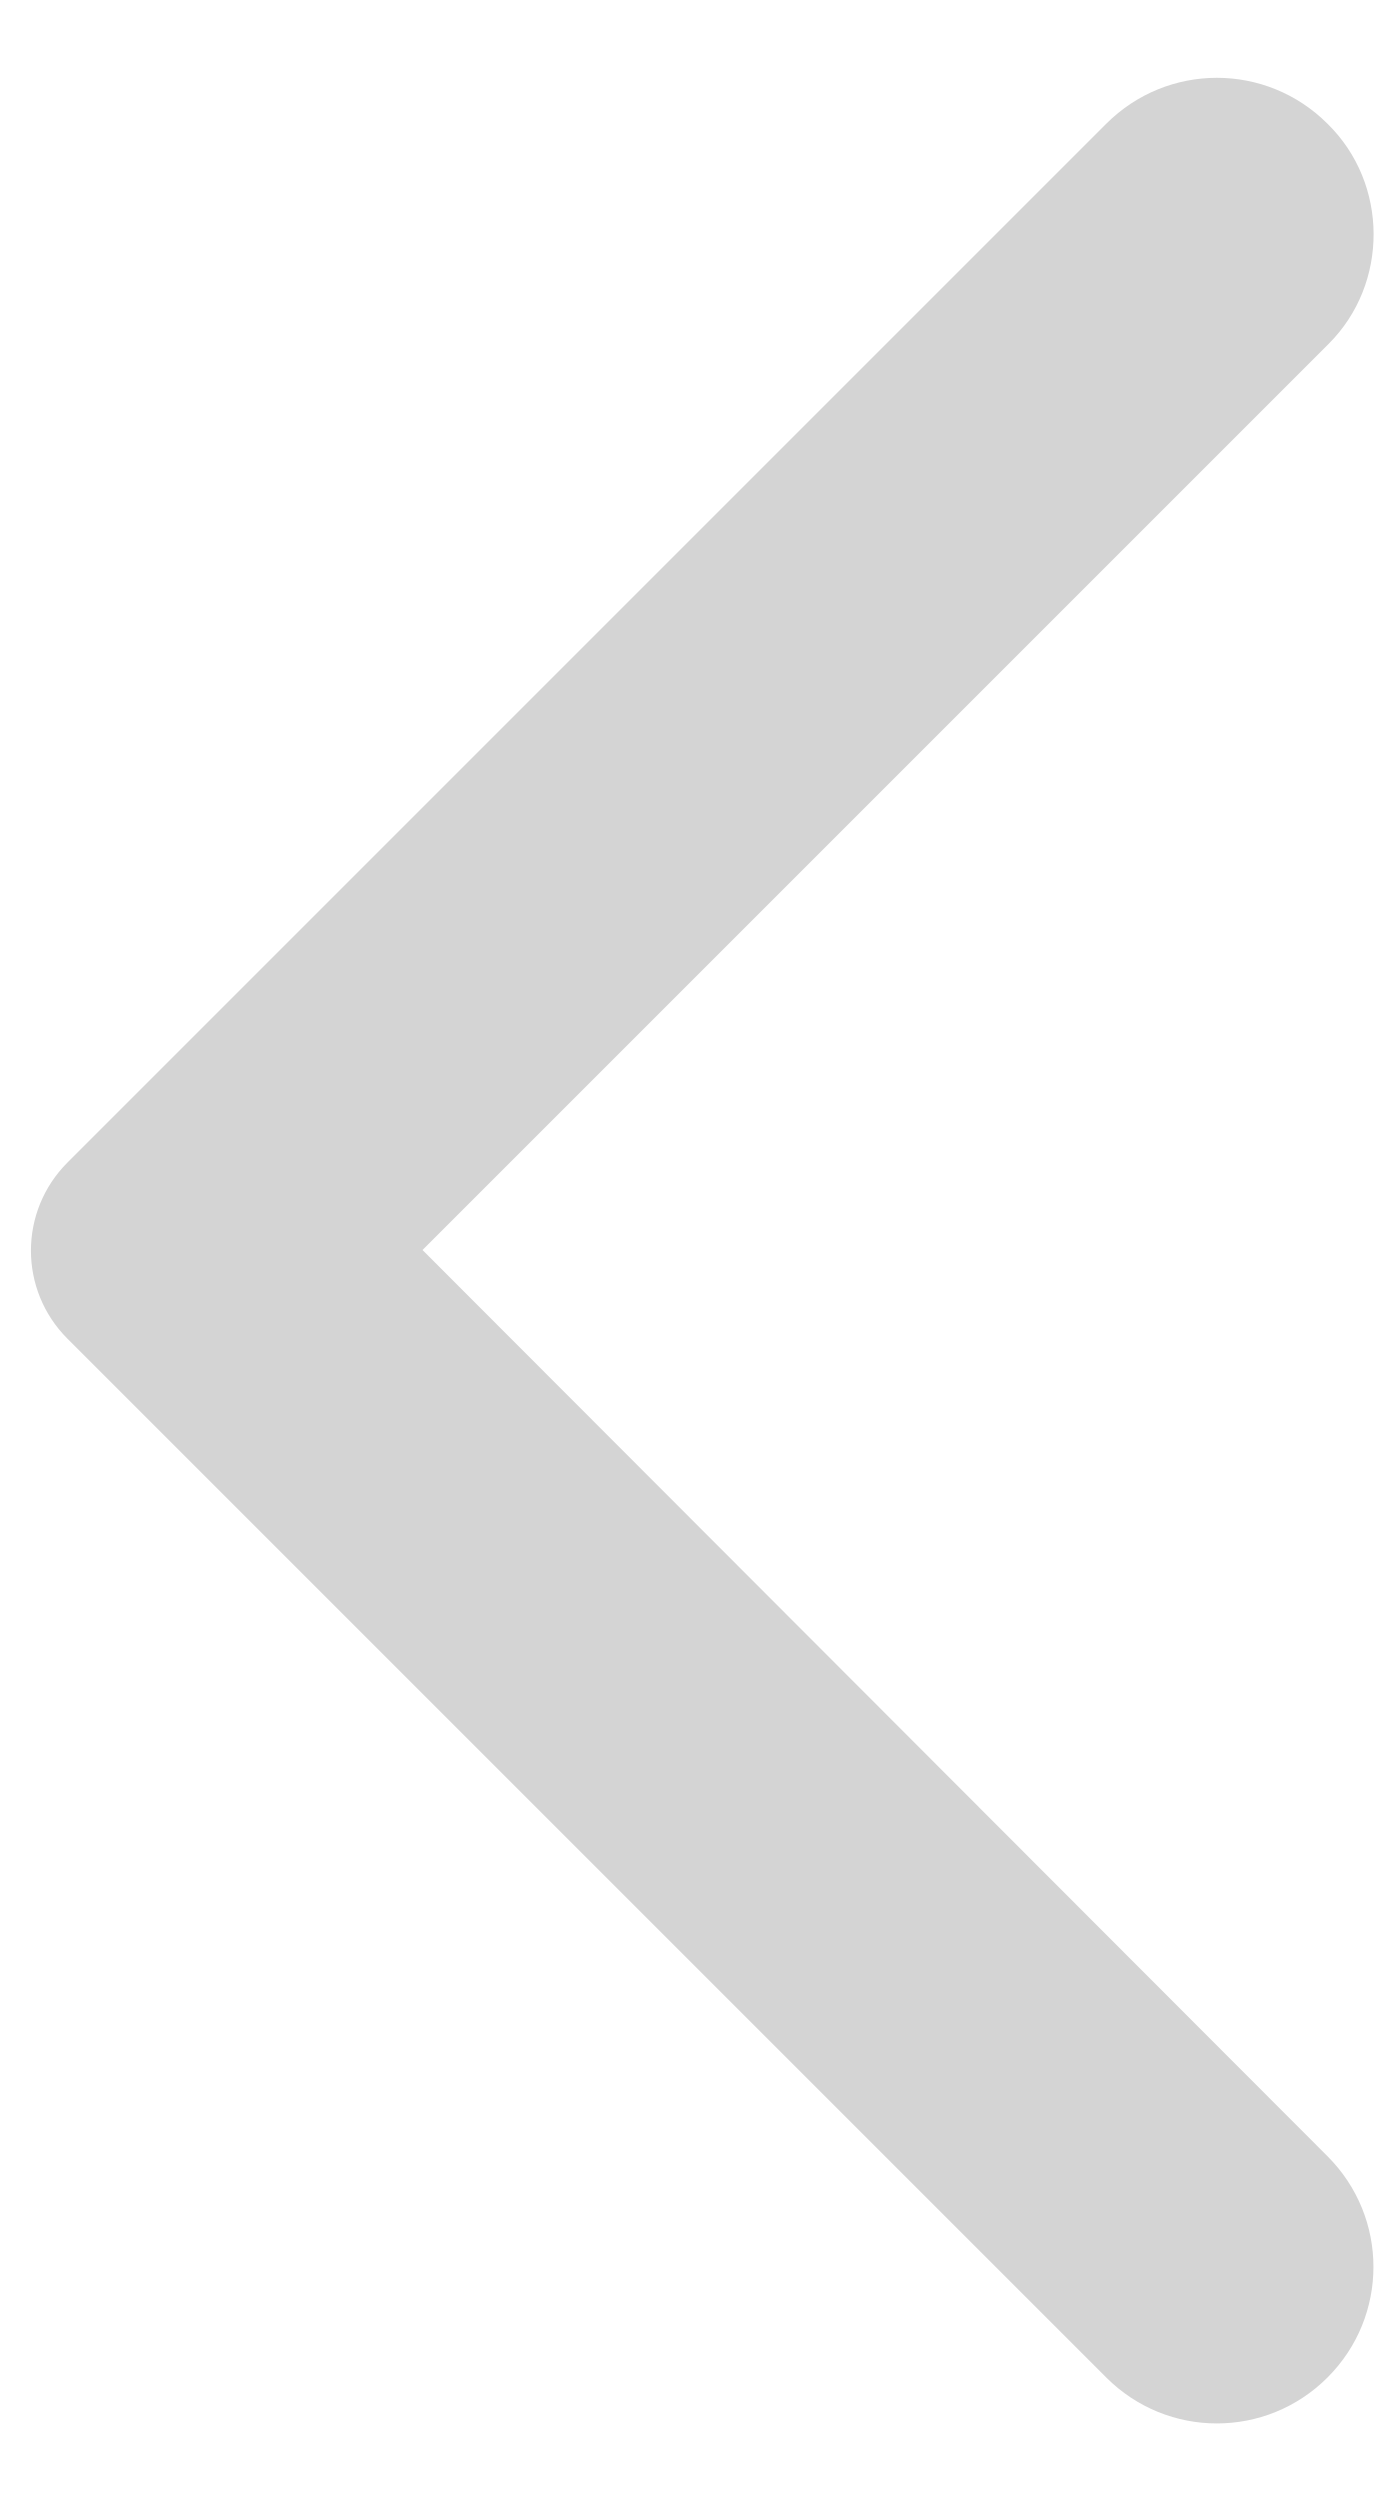
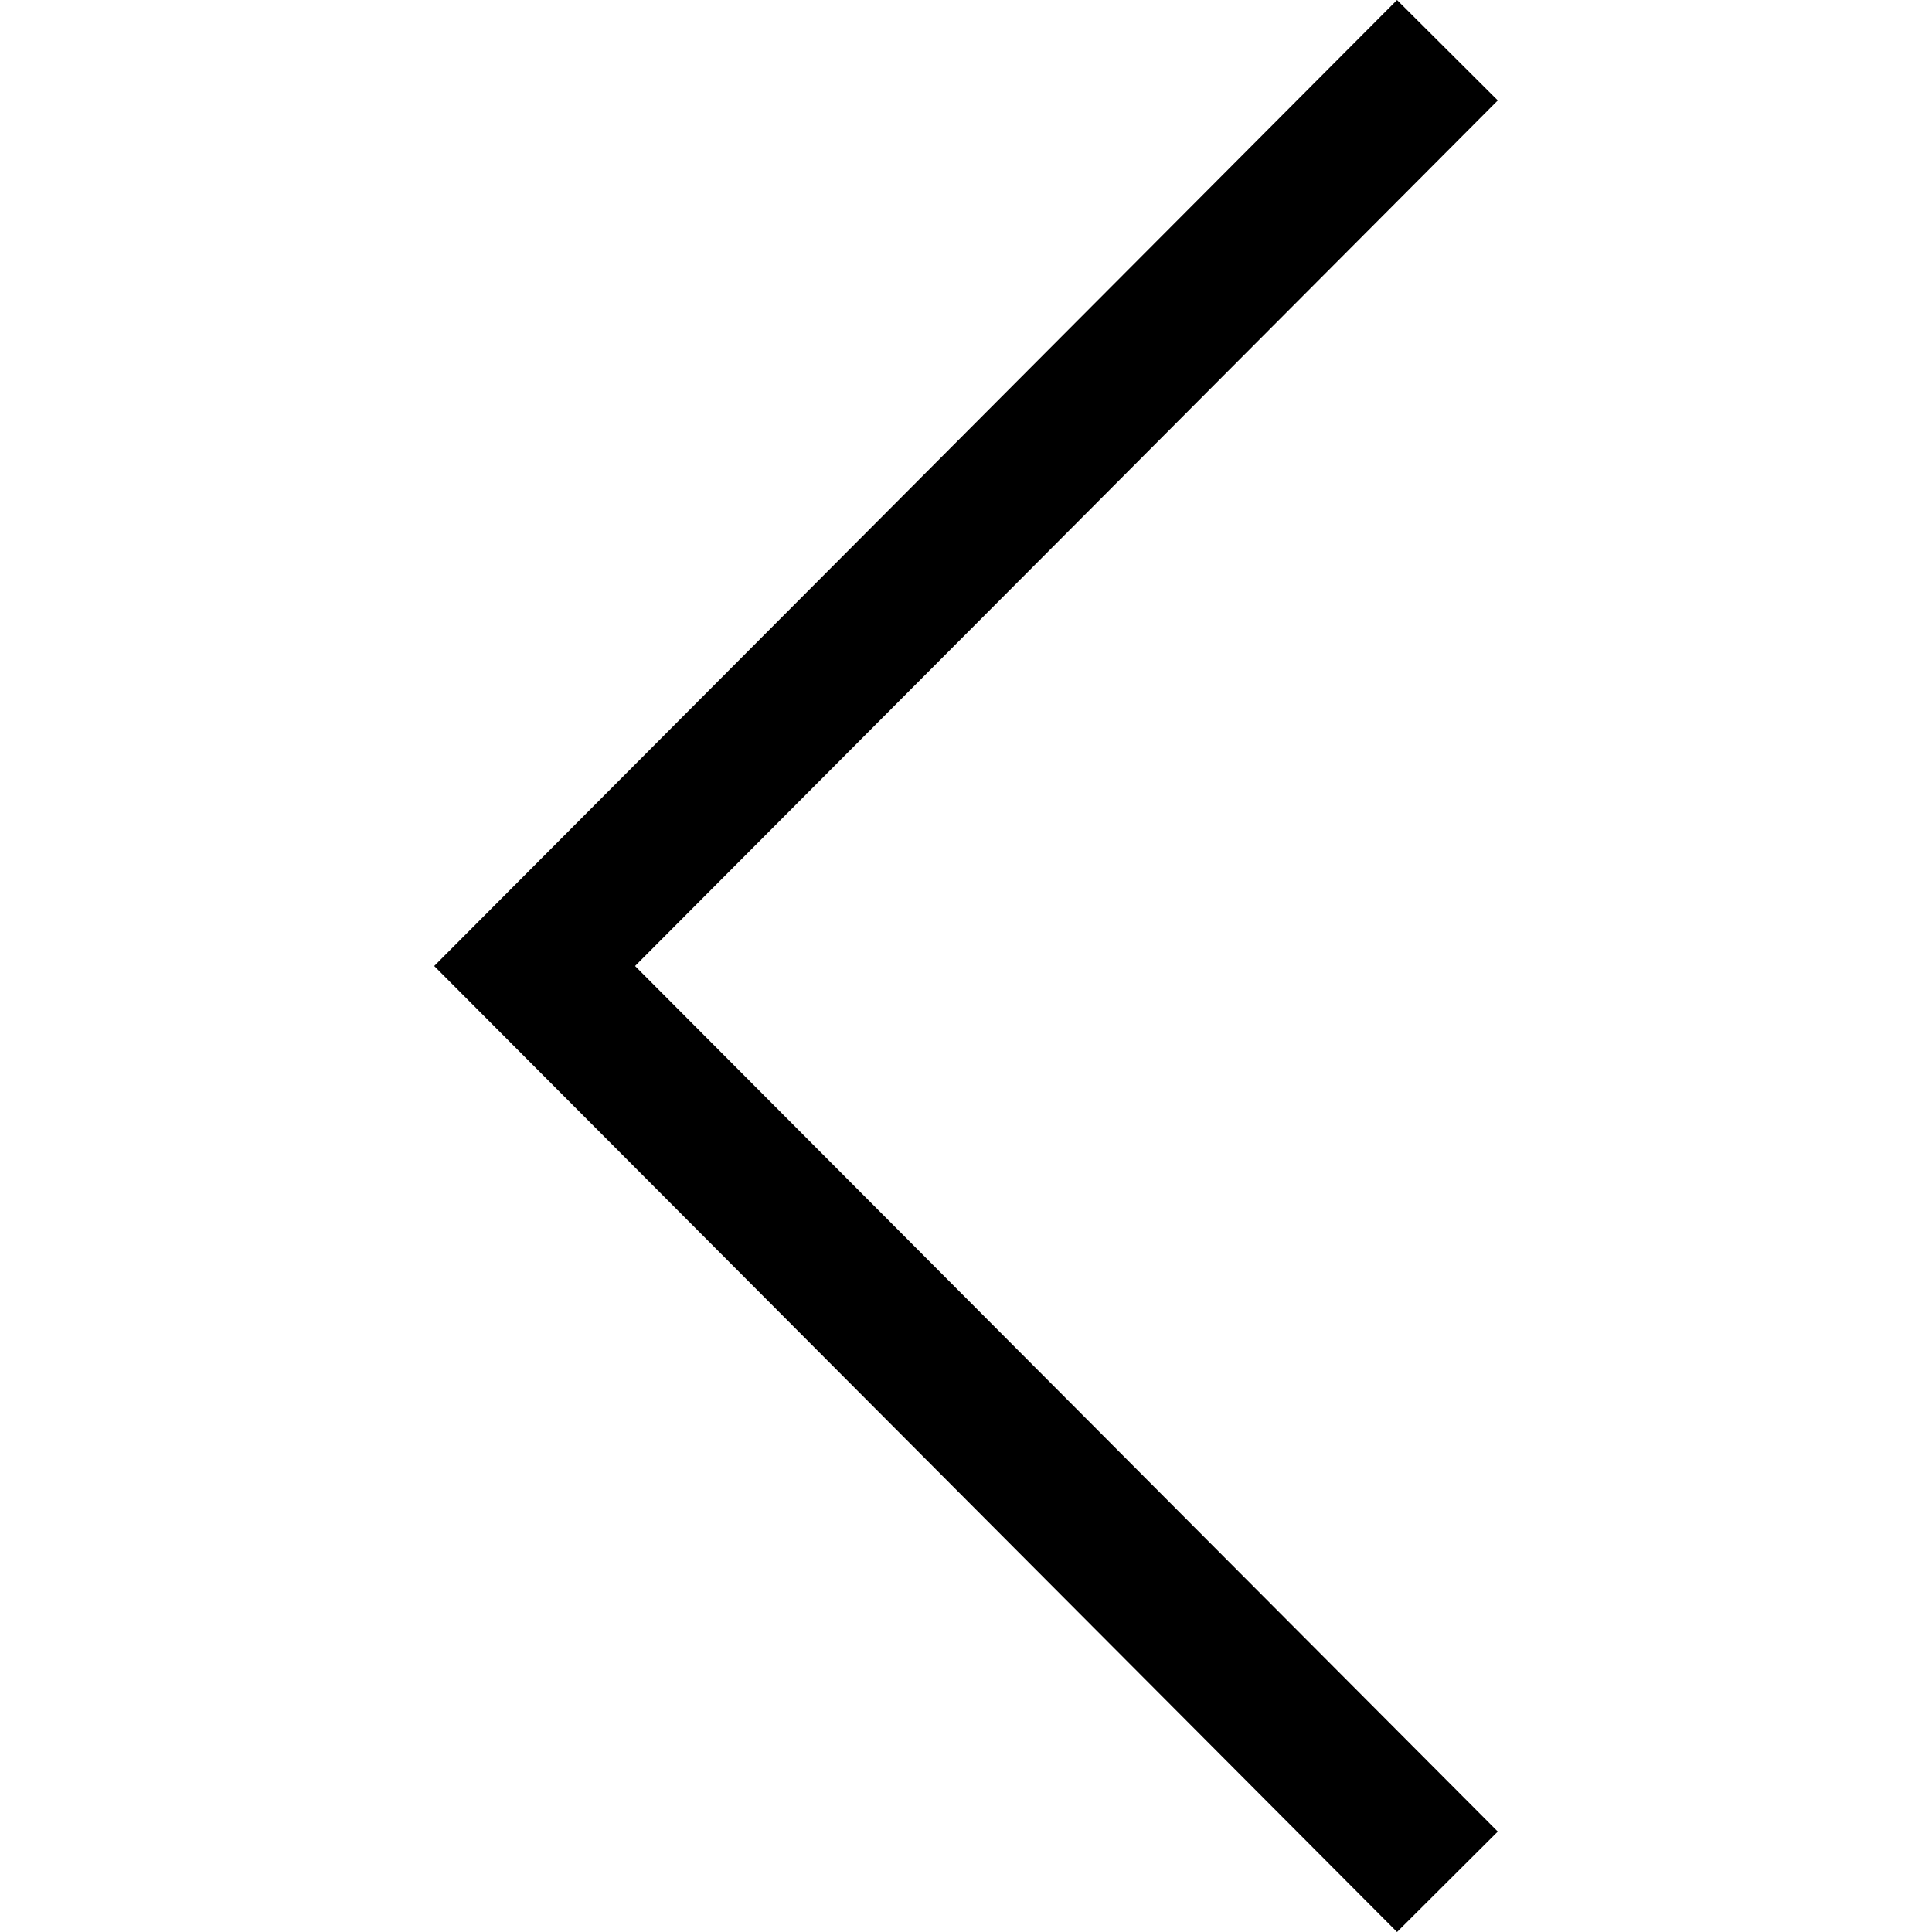
- <svg xmlns="http://www.w3.org/2000/svg" width="11px" height="20px" viewBox="0 0 11 20" version="1.1">
-   <g id="Icons" stroke="none" stroke-width="1" fill="none" fill-rule="evenodd">
-     <g id="Rounded" transform="translate(-548, -3434)">
-       <g id="Navigation" transform="translate(100, 3378)">
-         <g id="-Round-/-Navigation-/-arrow_back_ios" transform="translate(442, 54)">
-           <g>
-             <polygon id="Path" opacity="0.87" points="0 0 24 0 24 24 0 24" />
-             <path d="M16.62,2.99 C16.13,2.5 15.34,2.5 14.85,2.99 L6.54,11.3 C6.15,11.69 6.15,12.32 6.54,12.71 L14.85,21.02 C15.34,21.51 16.13,21.51 16.62,21.02 C17.11,20.53 17.11,19.74 16.62,19.25 L9.38,12 L16.63,4.75 C17.11,4.27 17.11,3.47 16.62,2.99 Z" id="🔹-Icon-Color" fill="#d4d4d4" />
-           </g>
-         </g>
-       </g>
-     </g>
-   </g>
+ <svg xmlns="http://www.w3.org/2000/svg" version="1.1" id="Layer_1" x="0px" y="0px" viewBox="0 0 407.436 407.436" fill="currentColor" style="enable-background:new 0 0 407.436 407.436;" xml:space="preserve">
+   <polygon points="315.869,21.178 294.621,0 91.566,203.718 294.621,407.436 315.869,386.258 133.924,203.718 " />
+   <g>
+ </g>
+   <g>
+ </g>
+   <g>
+ </g>
+   <g>
+ </g>
+   <g>
+ </g>
+   <g>
+ </g>
+   <g>
+ </g>
+   <g>
+ </g>
+   <g>
+ </g>
+   <g>
+ </g>
+   <g>
+ </g>
+   <g>
+ </g>
+   <g>
+ </g>
+   <g>
+ </g>
+   <g>
+ </g>
</svg>
